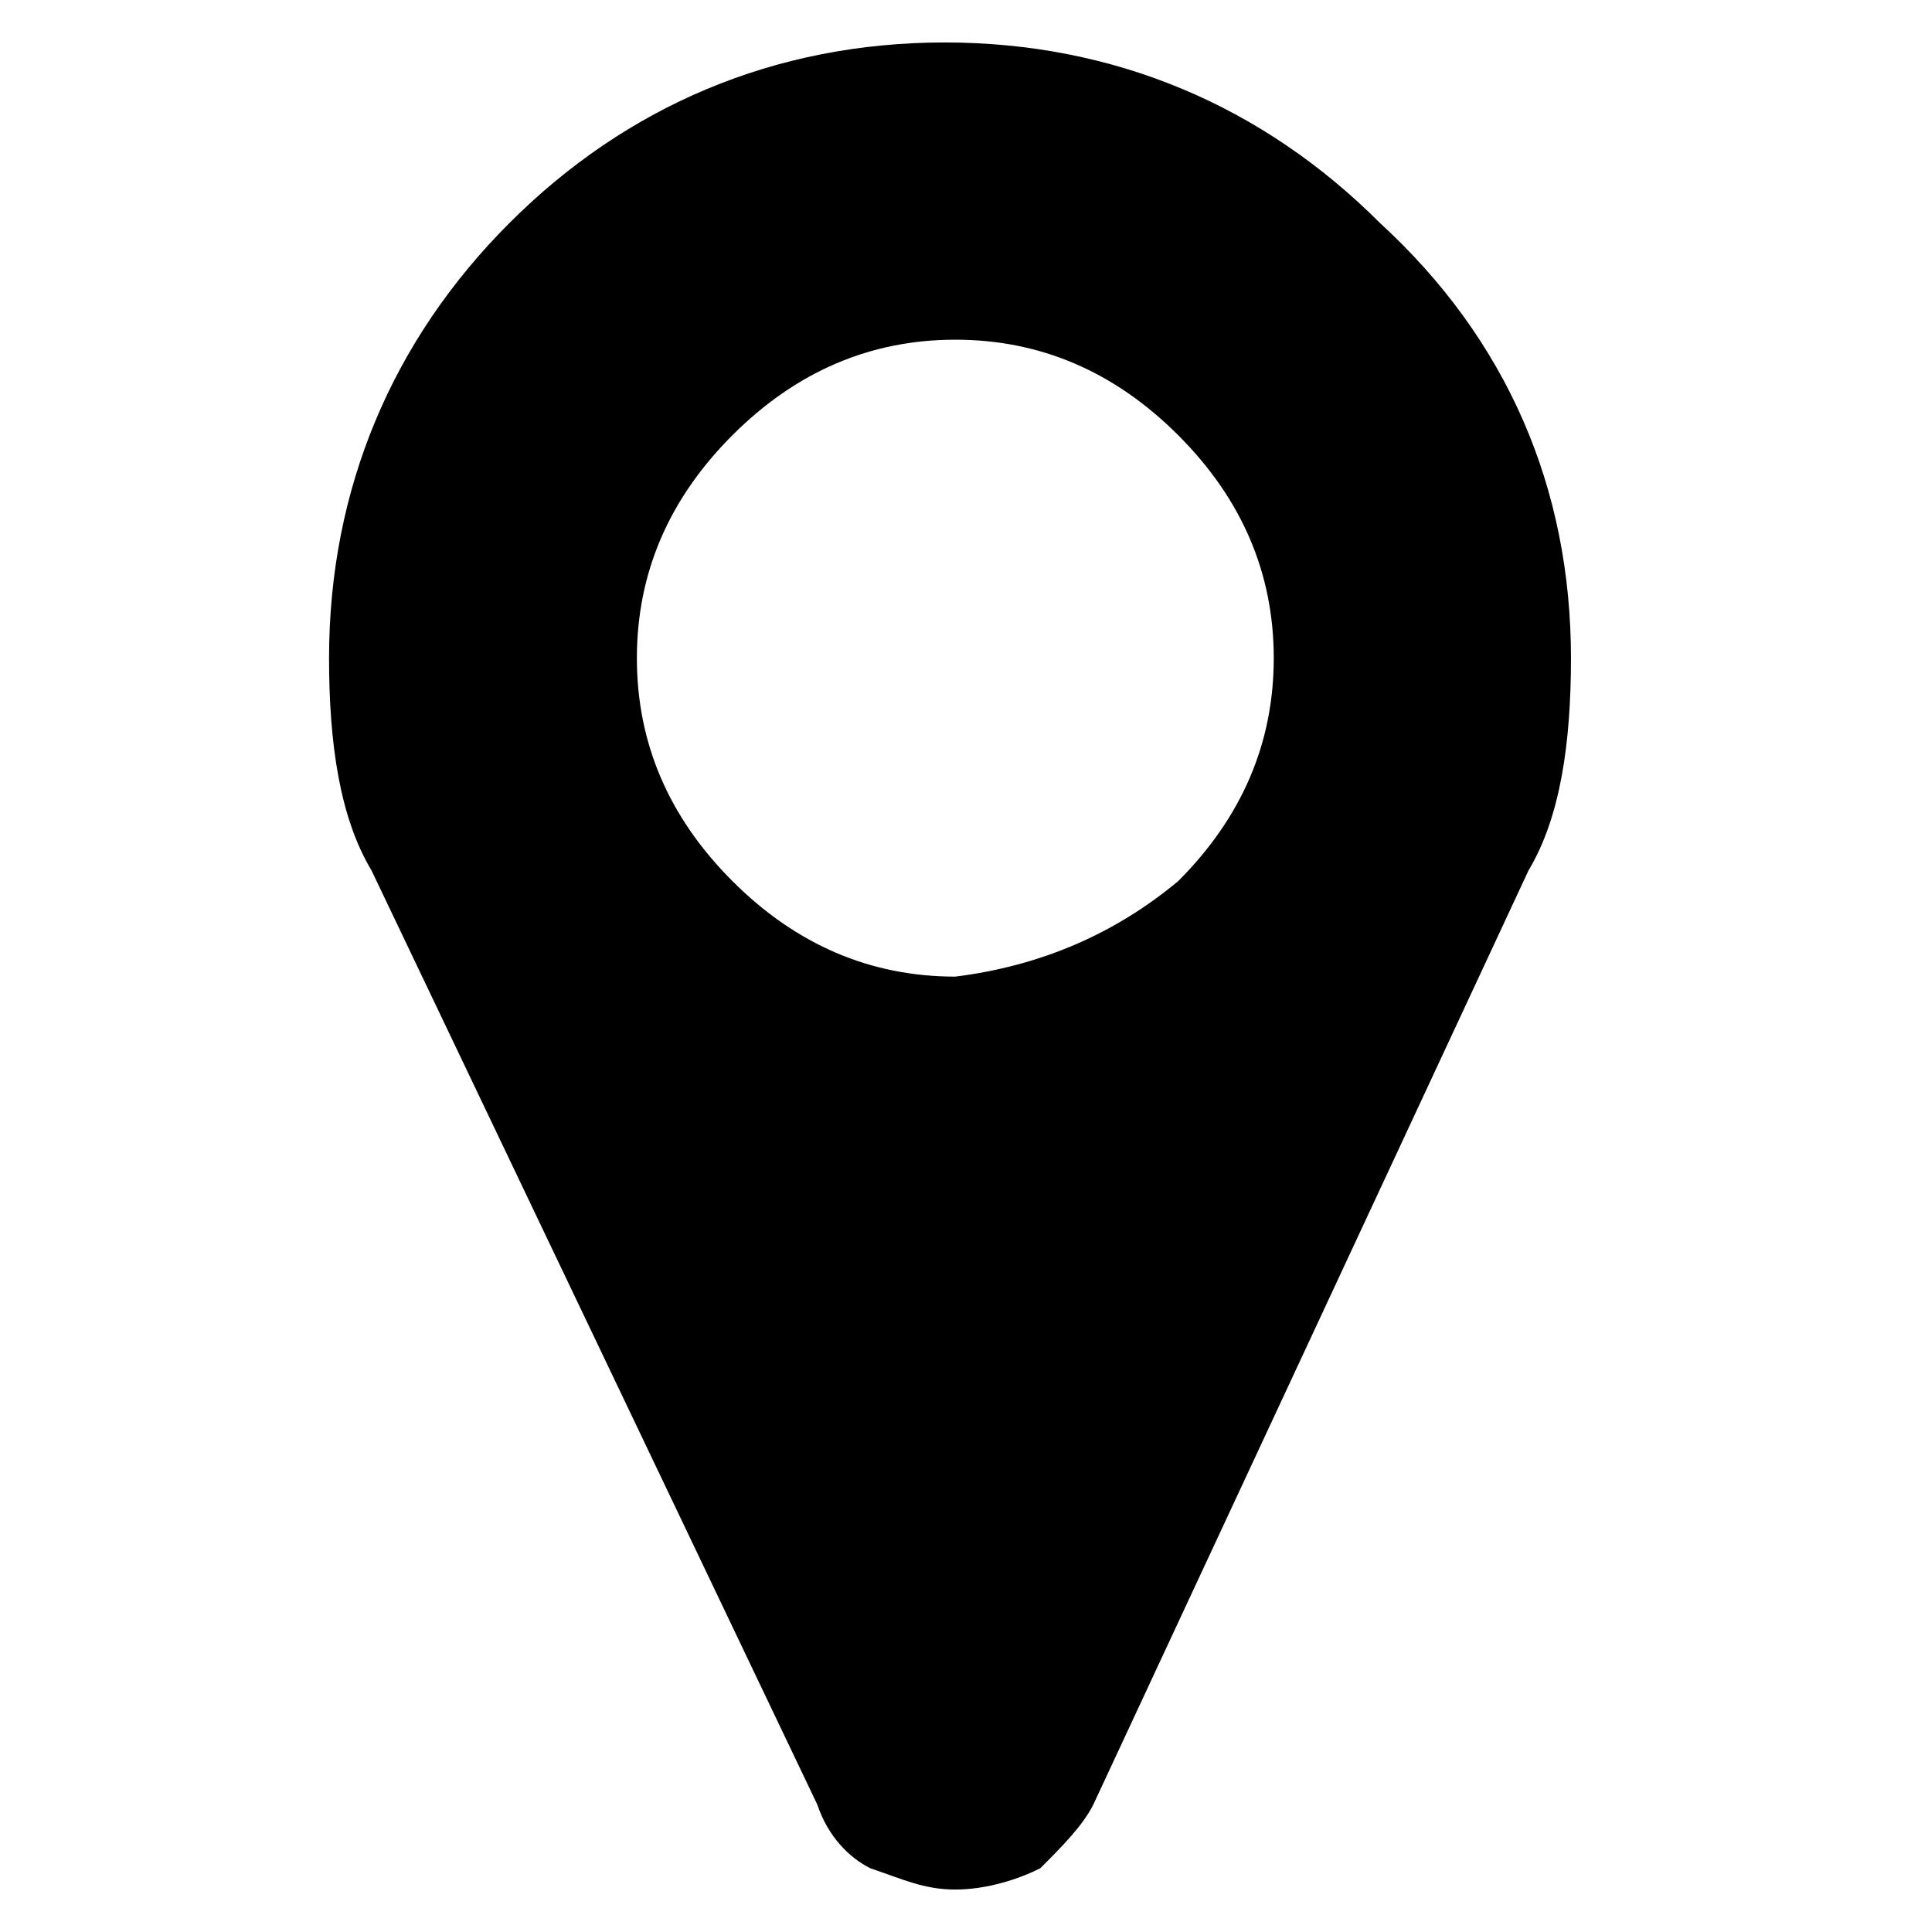
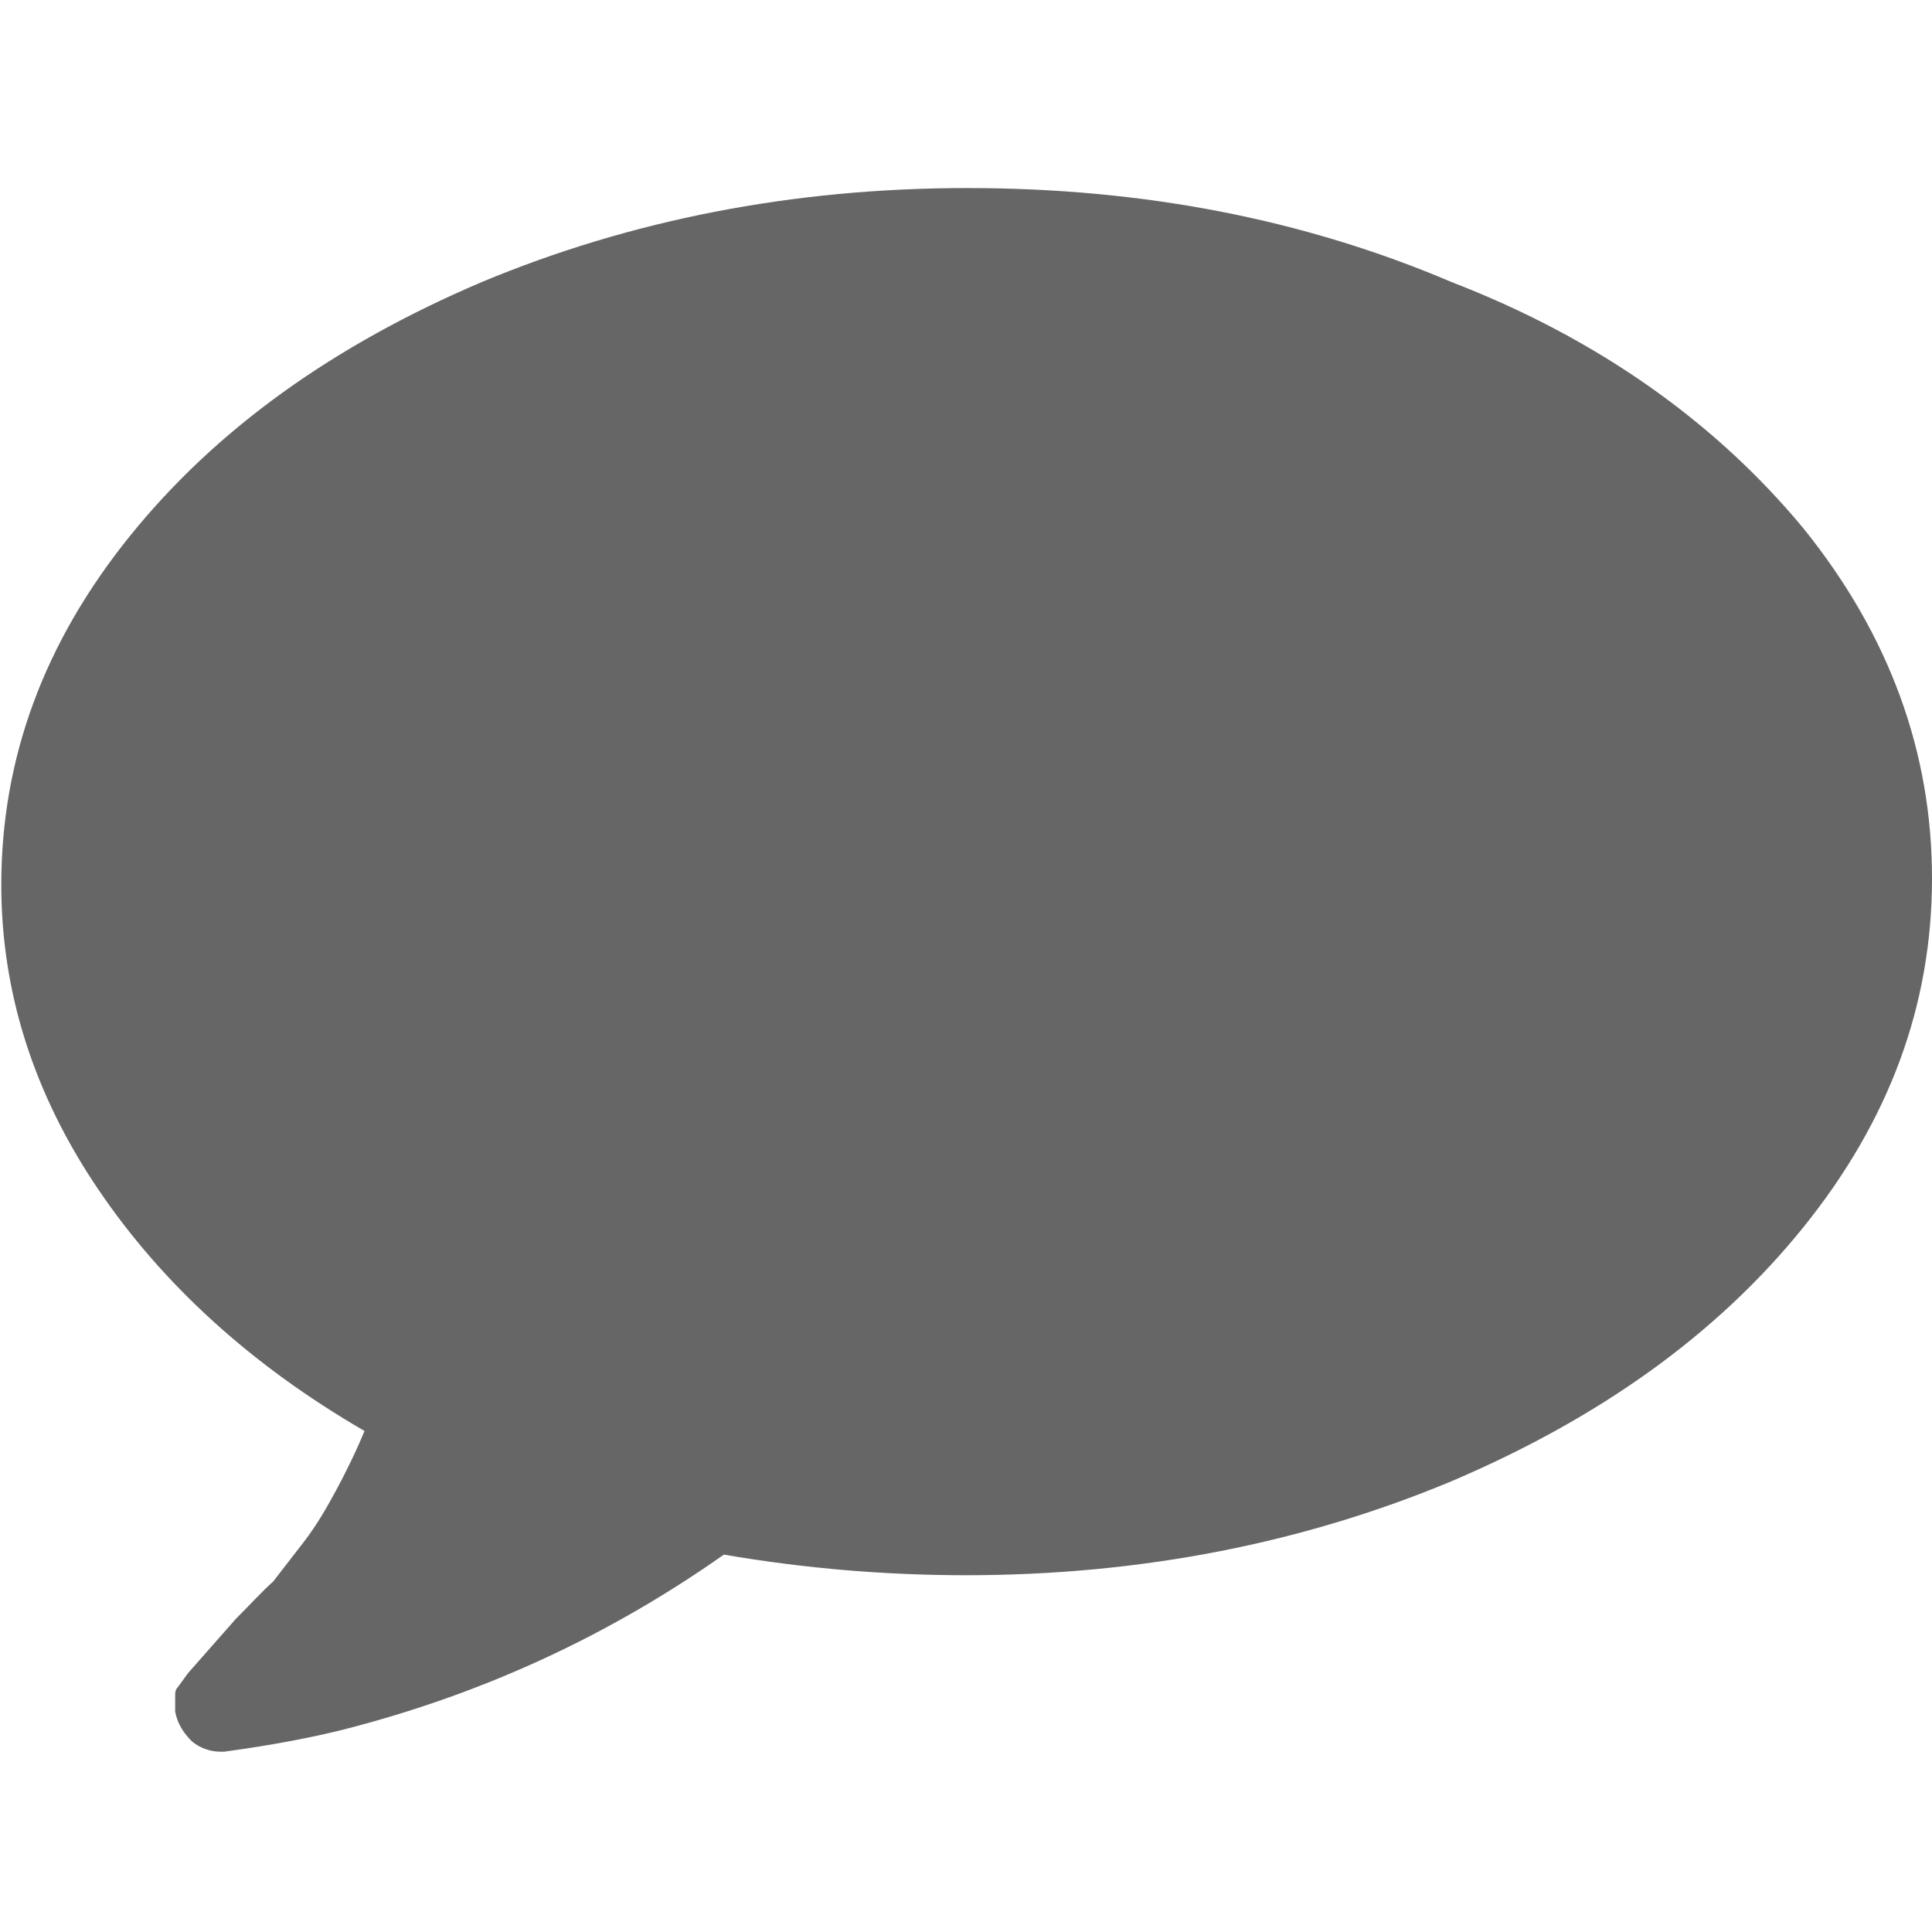
- <svg xmlns="http://www.w3.org/2000/svg" version="1.1" id="Layer_1" x="0px" y="0px" viewBox="-295.9 387.8 18 18.2" style="enable-background:new -295.9 387.8 18 18.2;" xml:space="preserve">
-   <g>
-     <path d="M-281.1,394c0,0.8-0.1,1.5-0.4,2l-4.1,8.8c-0.1,0.2-0.3,0.4-0.5,0.6c-0.2,0.1-0.5,0.2-0.8,0.2c-0.3,0-0.5-0.1-0.8-0.2   c-0.2-0.1-0.4-0.3-0.5-0.6l-4.2-8.8c-0.3-0.5-0.4-1.2-0.4-2c0-1.6,0.6-3,1.7-4.1c1.1-1.1,2.5-1.7,4.1-1.7c1.6,0,3,0.6,4.1,1.7   C-281.7,391-281.1,392.4-281.1,394z M-284.8,396.1c0.6-0.6,0.9-1.3,0.9-2.1c0-0.8-0.3-1.5-0.9-2.1c-0.6-0.6-1.3-0.9-2.1-0.9   c-0.8,0-1.5,0.3-2.1,0.9c-0.6,0.6-0.9,1.3-0.9,2.1c0,0.8,0.3,1.5,0.9,2.1c0.6,0.6,1.3,0.9,2.1,0.9   C-286.1,396.9-285.4,396.6-284.8,396.1z" />
-   </g>
+ <svg xmlns="http://www.w3.org/2000/svg" version="1.1" id="Layer_1" x="0px" y="0px" viewBox="-362 321.9 150 150" style="enable-background:new -362 321.9 150 150;" xml:space="preserve">
+   <style type="text/css">
+ 	.st0{opacity:0.6;}
+ </style>
+   <path id="XMLID_15_" class="st0" d="M-222,362.9c6.7,8.3,10,17.4,10,27.2c0,9.8-3.3,18.8-10,27.1c-6.7,8.3-15.8,14.8-27.3,19.7  c-11.5,4.8-24.1,7.3-37.7,7.3c-6.1,0-12.4-0.5-18.8-1.6c-8.8,6.2-18.6,10.8-29.6,13.6c-2.4,0.6-5.5,1.2-9.2,1.7h-0.3  c-0.8,0-1.6-0.3-2.2-0.8c-0.6-0.6-1.1-1.3-1.3-2.3c0-0.1,0-0.4,0-0.7v-0.5c0-0.3,0-0.5,0.2-0.7l0.8-1.1l3.7-4.2  c1.2-1.2,2.1-2.2,2.9-2.9l2.4-3.1c1-1.3,1.8-2.7,2.5-4c0.7-1.3,1.5-2.9,2.2-4.6c-8.8-5.1-15.7-11.4-20.7-18.8  c-5-7.4-7.5-15.3-7.5-23.6c0-9.8,3.3-18.8,10-27.1c6.7-8.3,15.8-14.8,27.3-19.7c11.5-4.8,24.1-7.3,37.7-7.3  c13.6,0,26.1,2.4,37.6,7.3C-237.9,348.2-228.8,354.7-222,362.9z" />
</svg>
